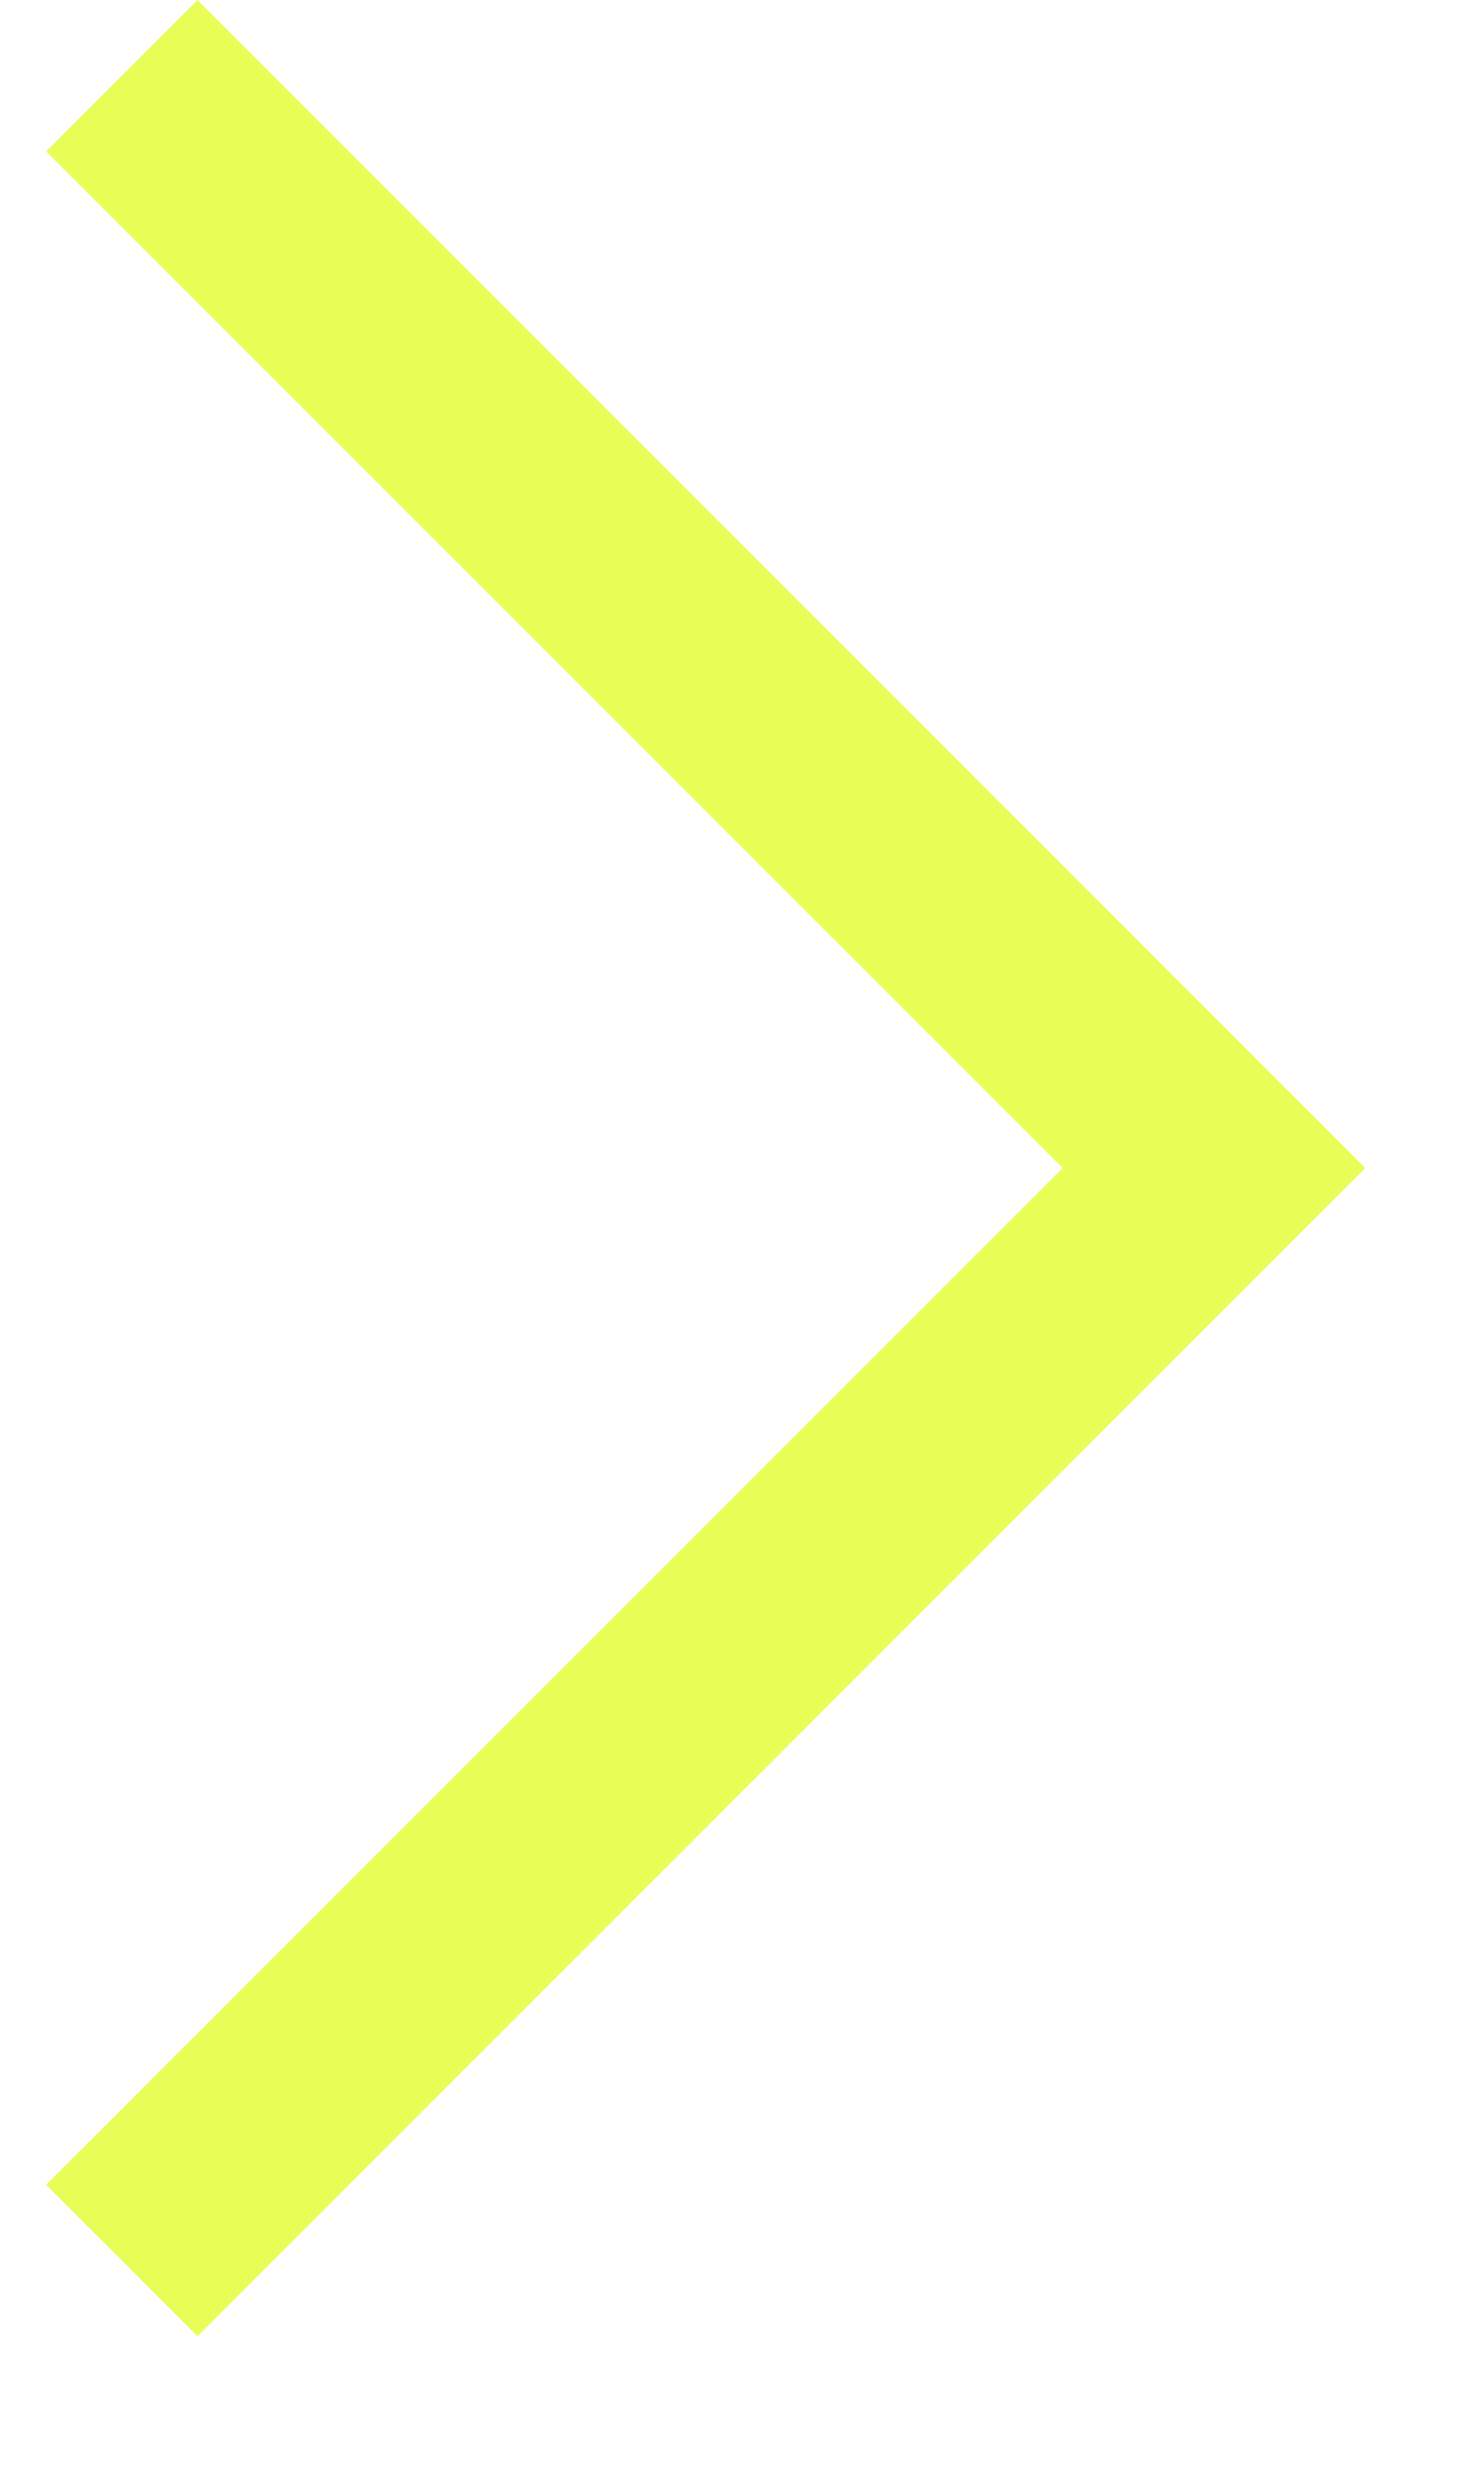
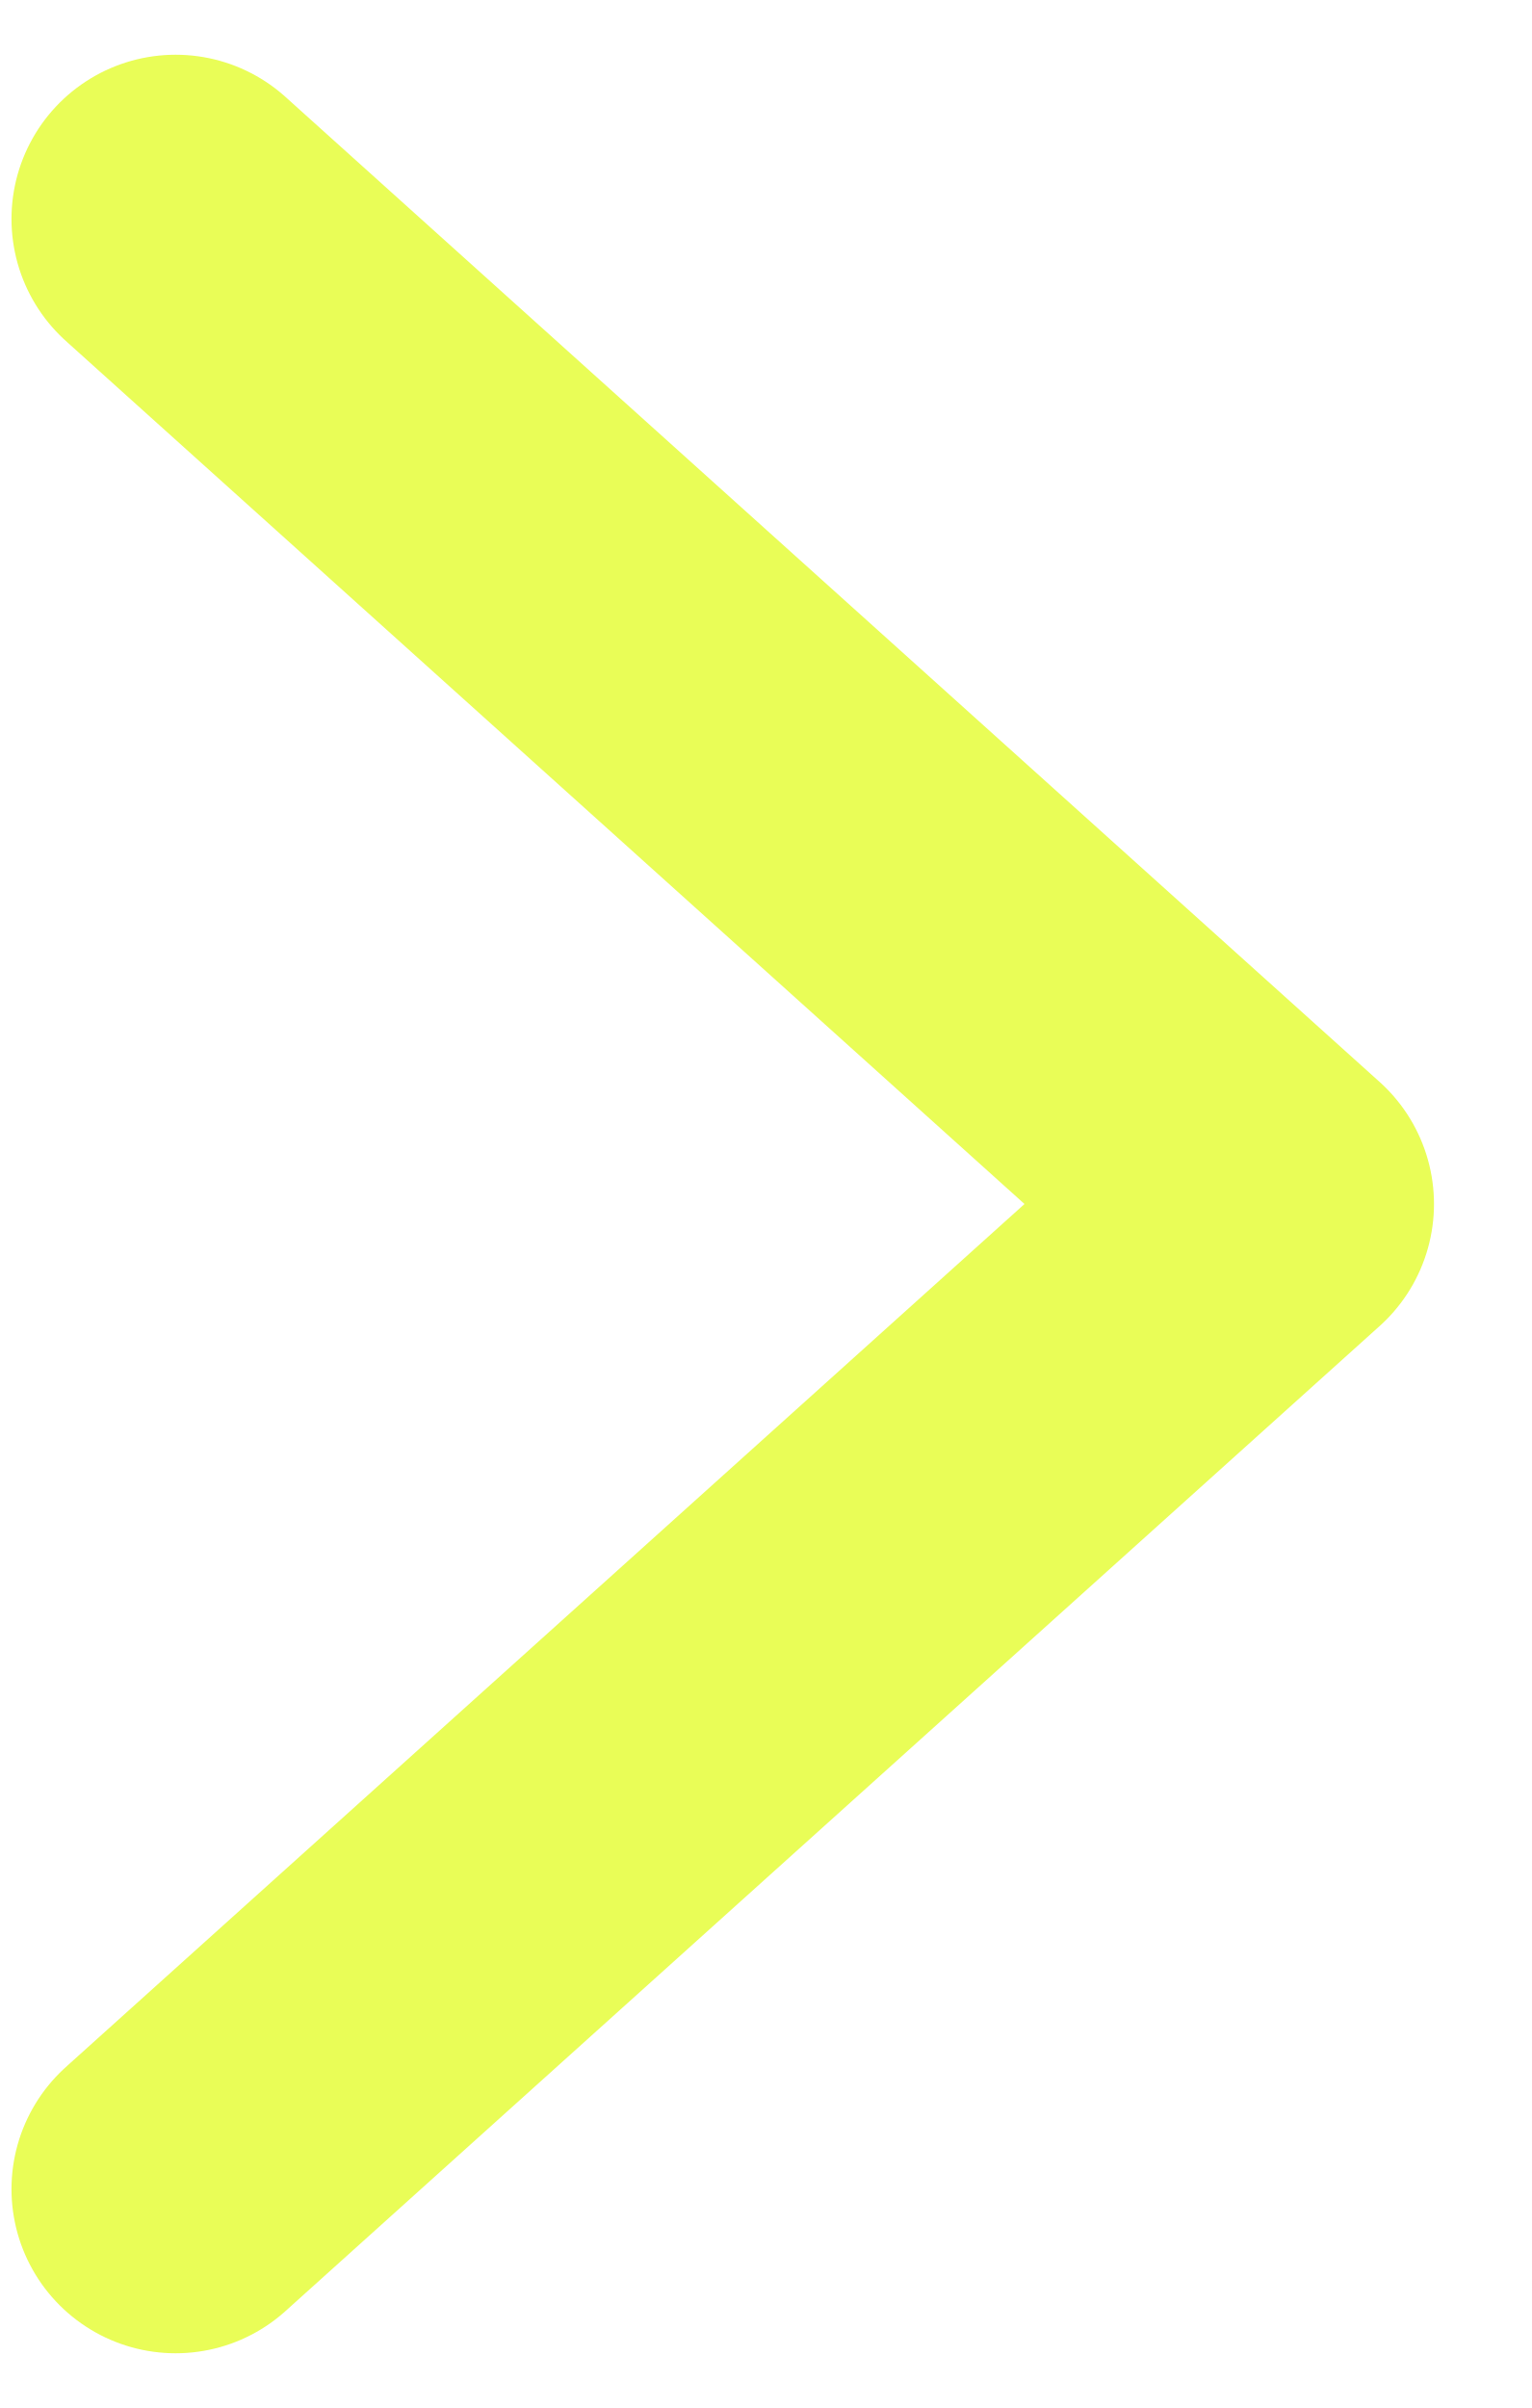
- <svg xmlns="http://www.w3.org/2000/svg" width="9" height="15" viewBox="0 0 9 15" fill="none">
-   <path fill-rule="evenodd" clip-rule="evenodd" d="M0.28 0.918L6.445 7.082L0.28 13.247L1.198 14.165L8.28 7.082L1.198 0L0.28 0.918Z" fill="#E9FD57" />
+ <svg xmlns="http://www.w3.org/2000/svg" width="14" height="22" viewBox="0 0 14 22" fill="none">
+   <path d="M1.605 2L11.605 11L1.605 20" stroke="#E9FD57" stroke-width="3" stroke-linecap="round" stroke-linejoin="round" />
</svg>
